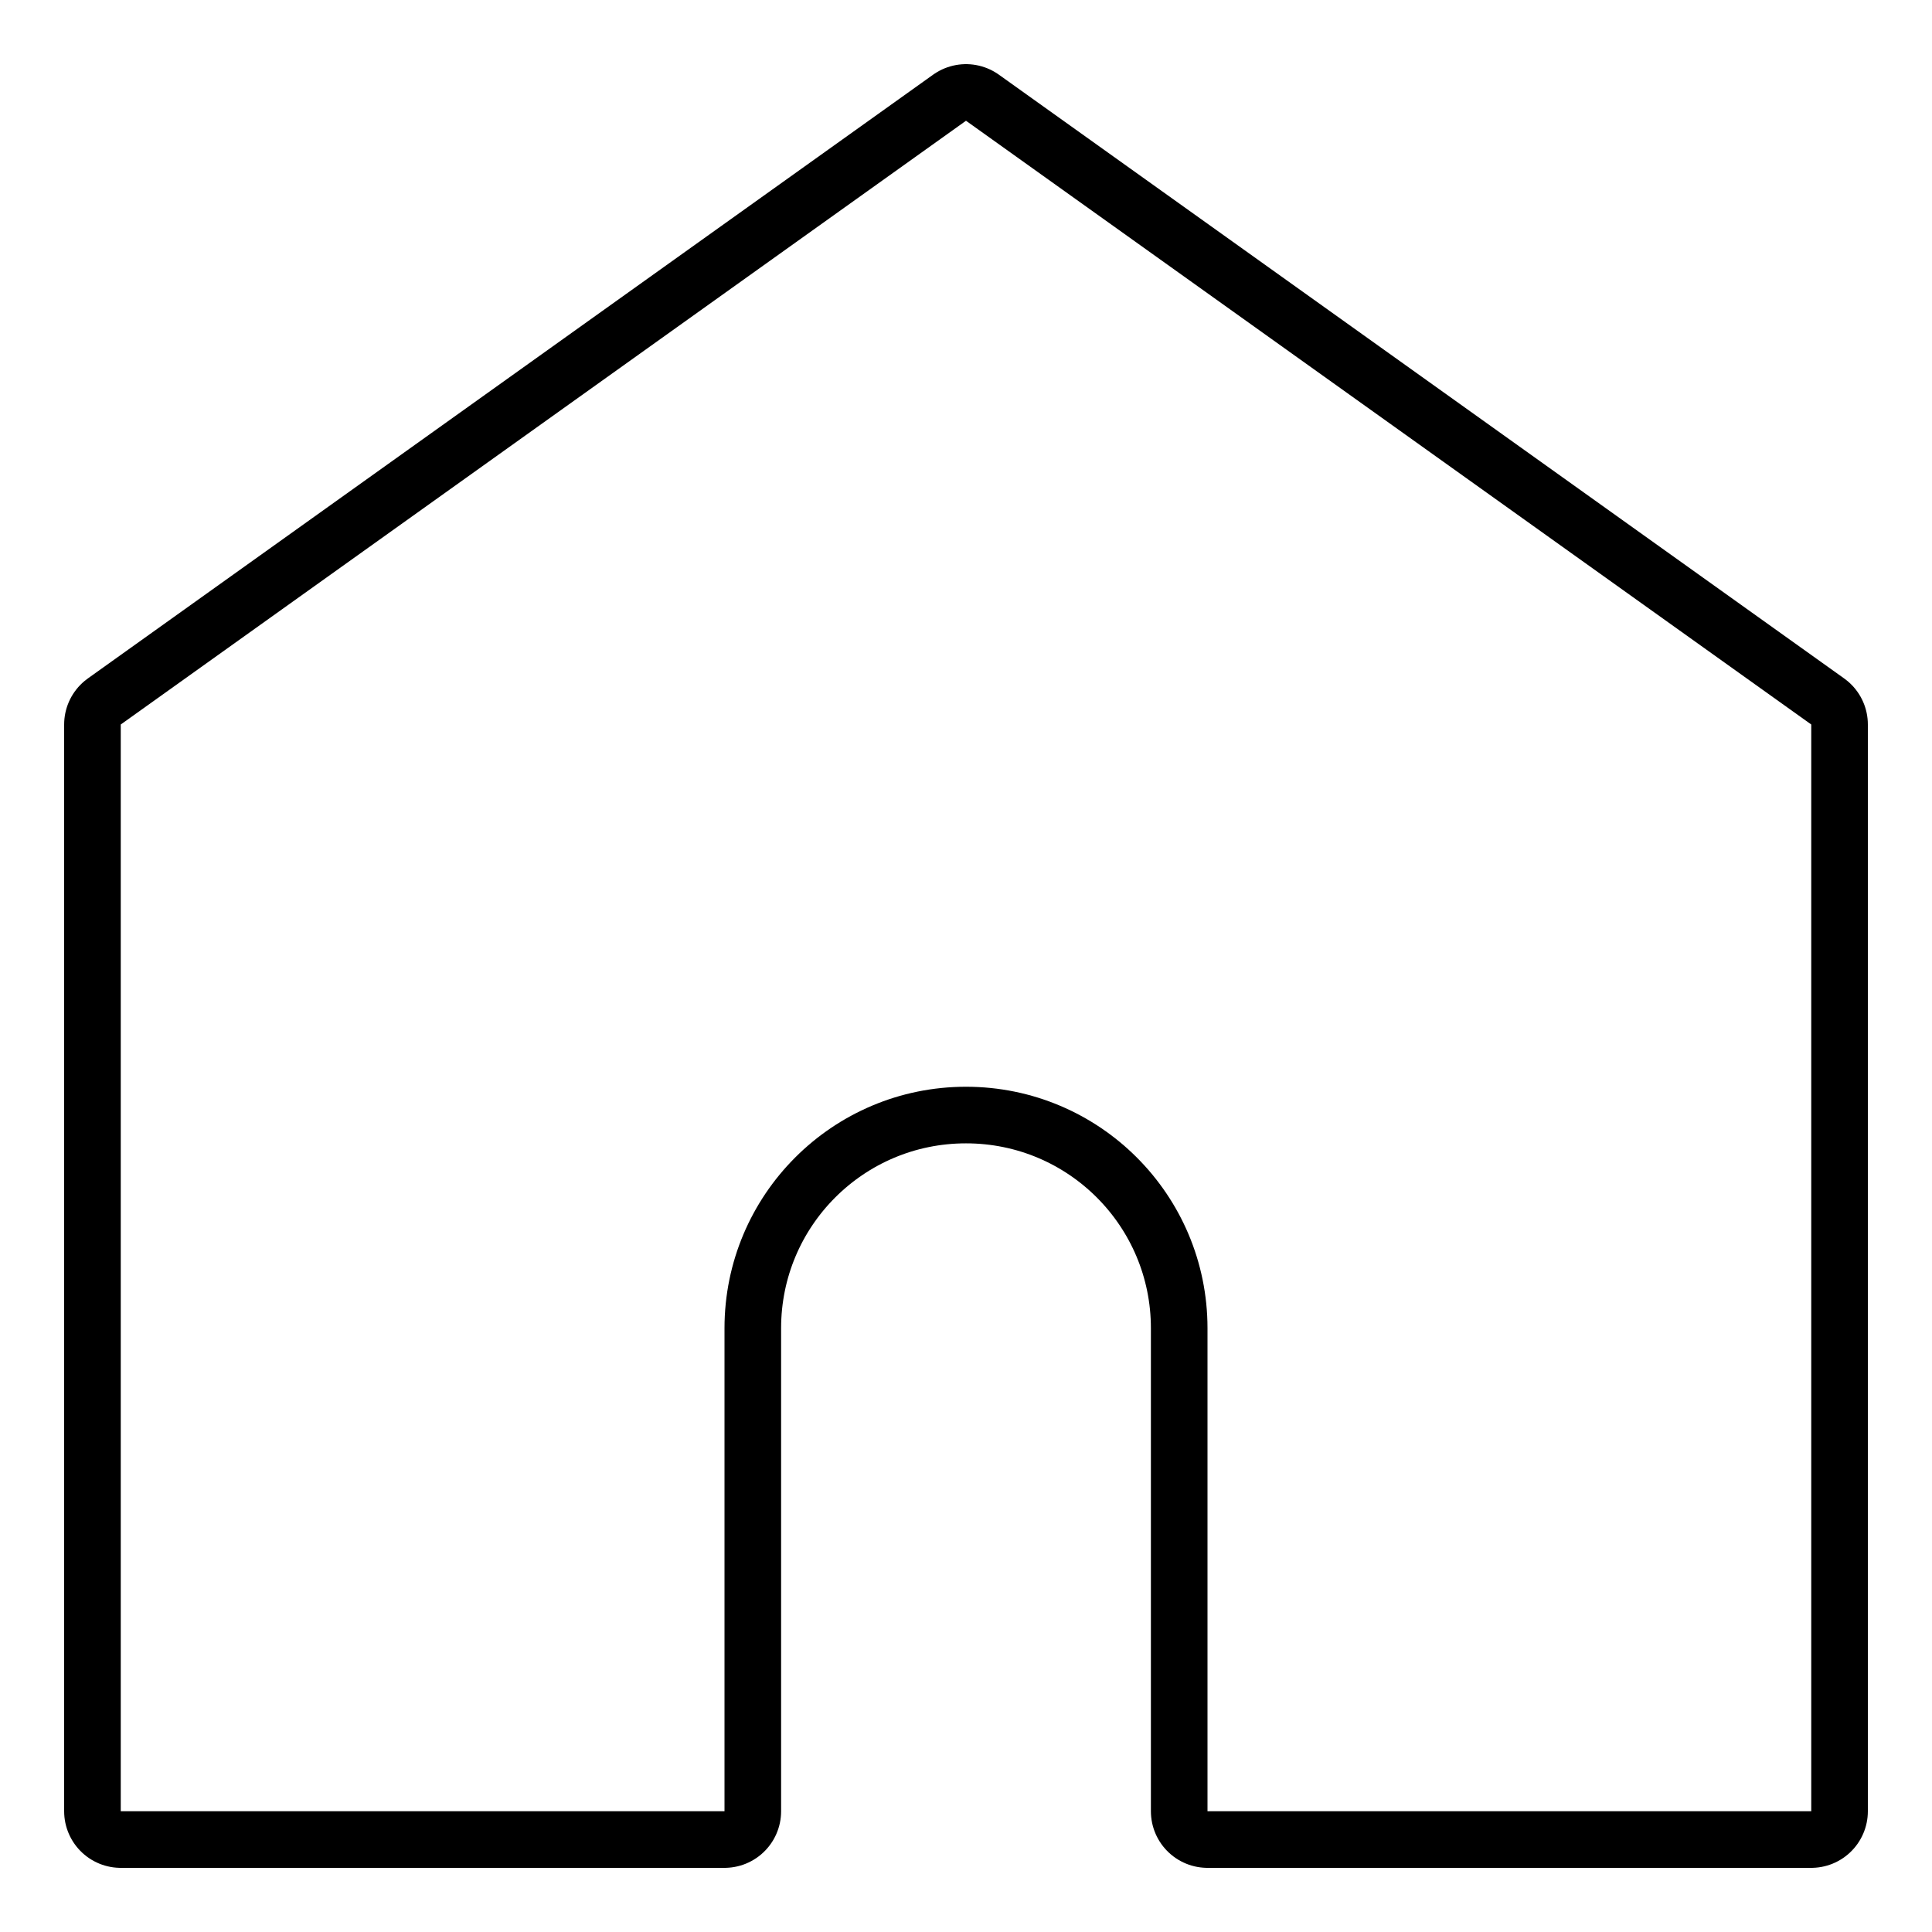
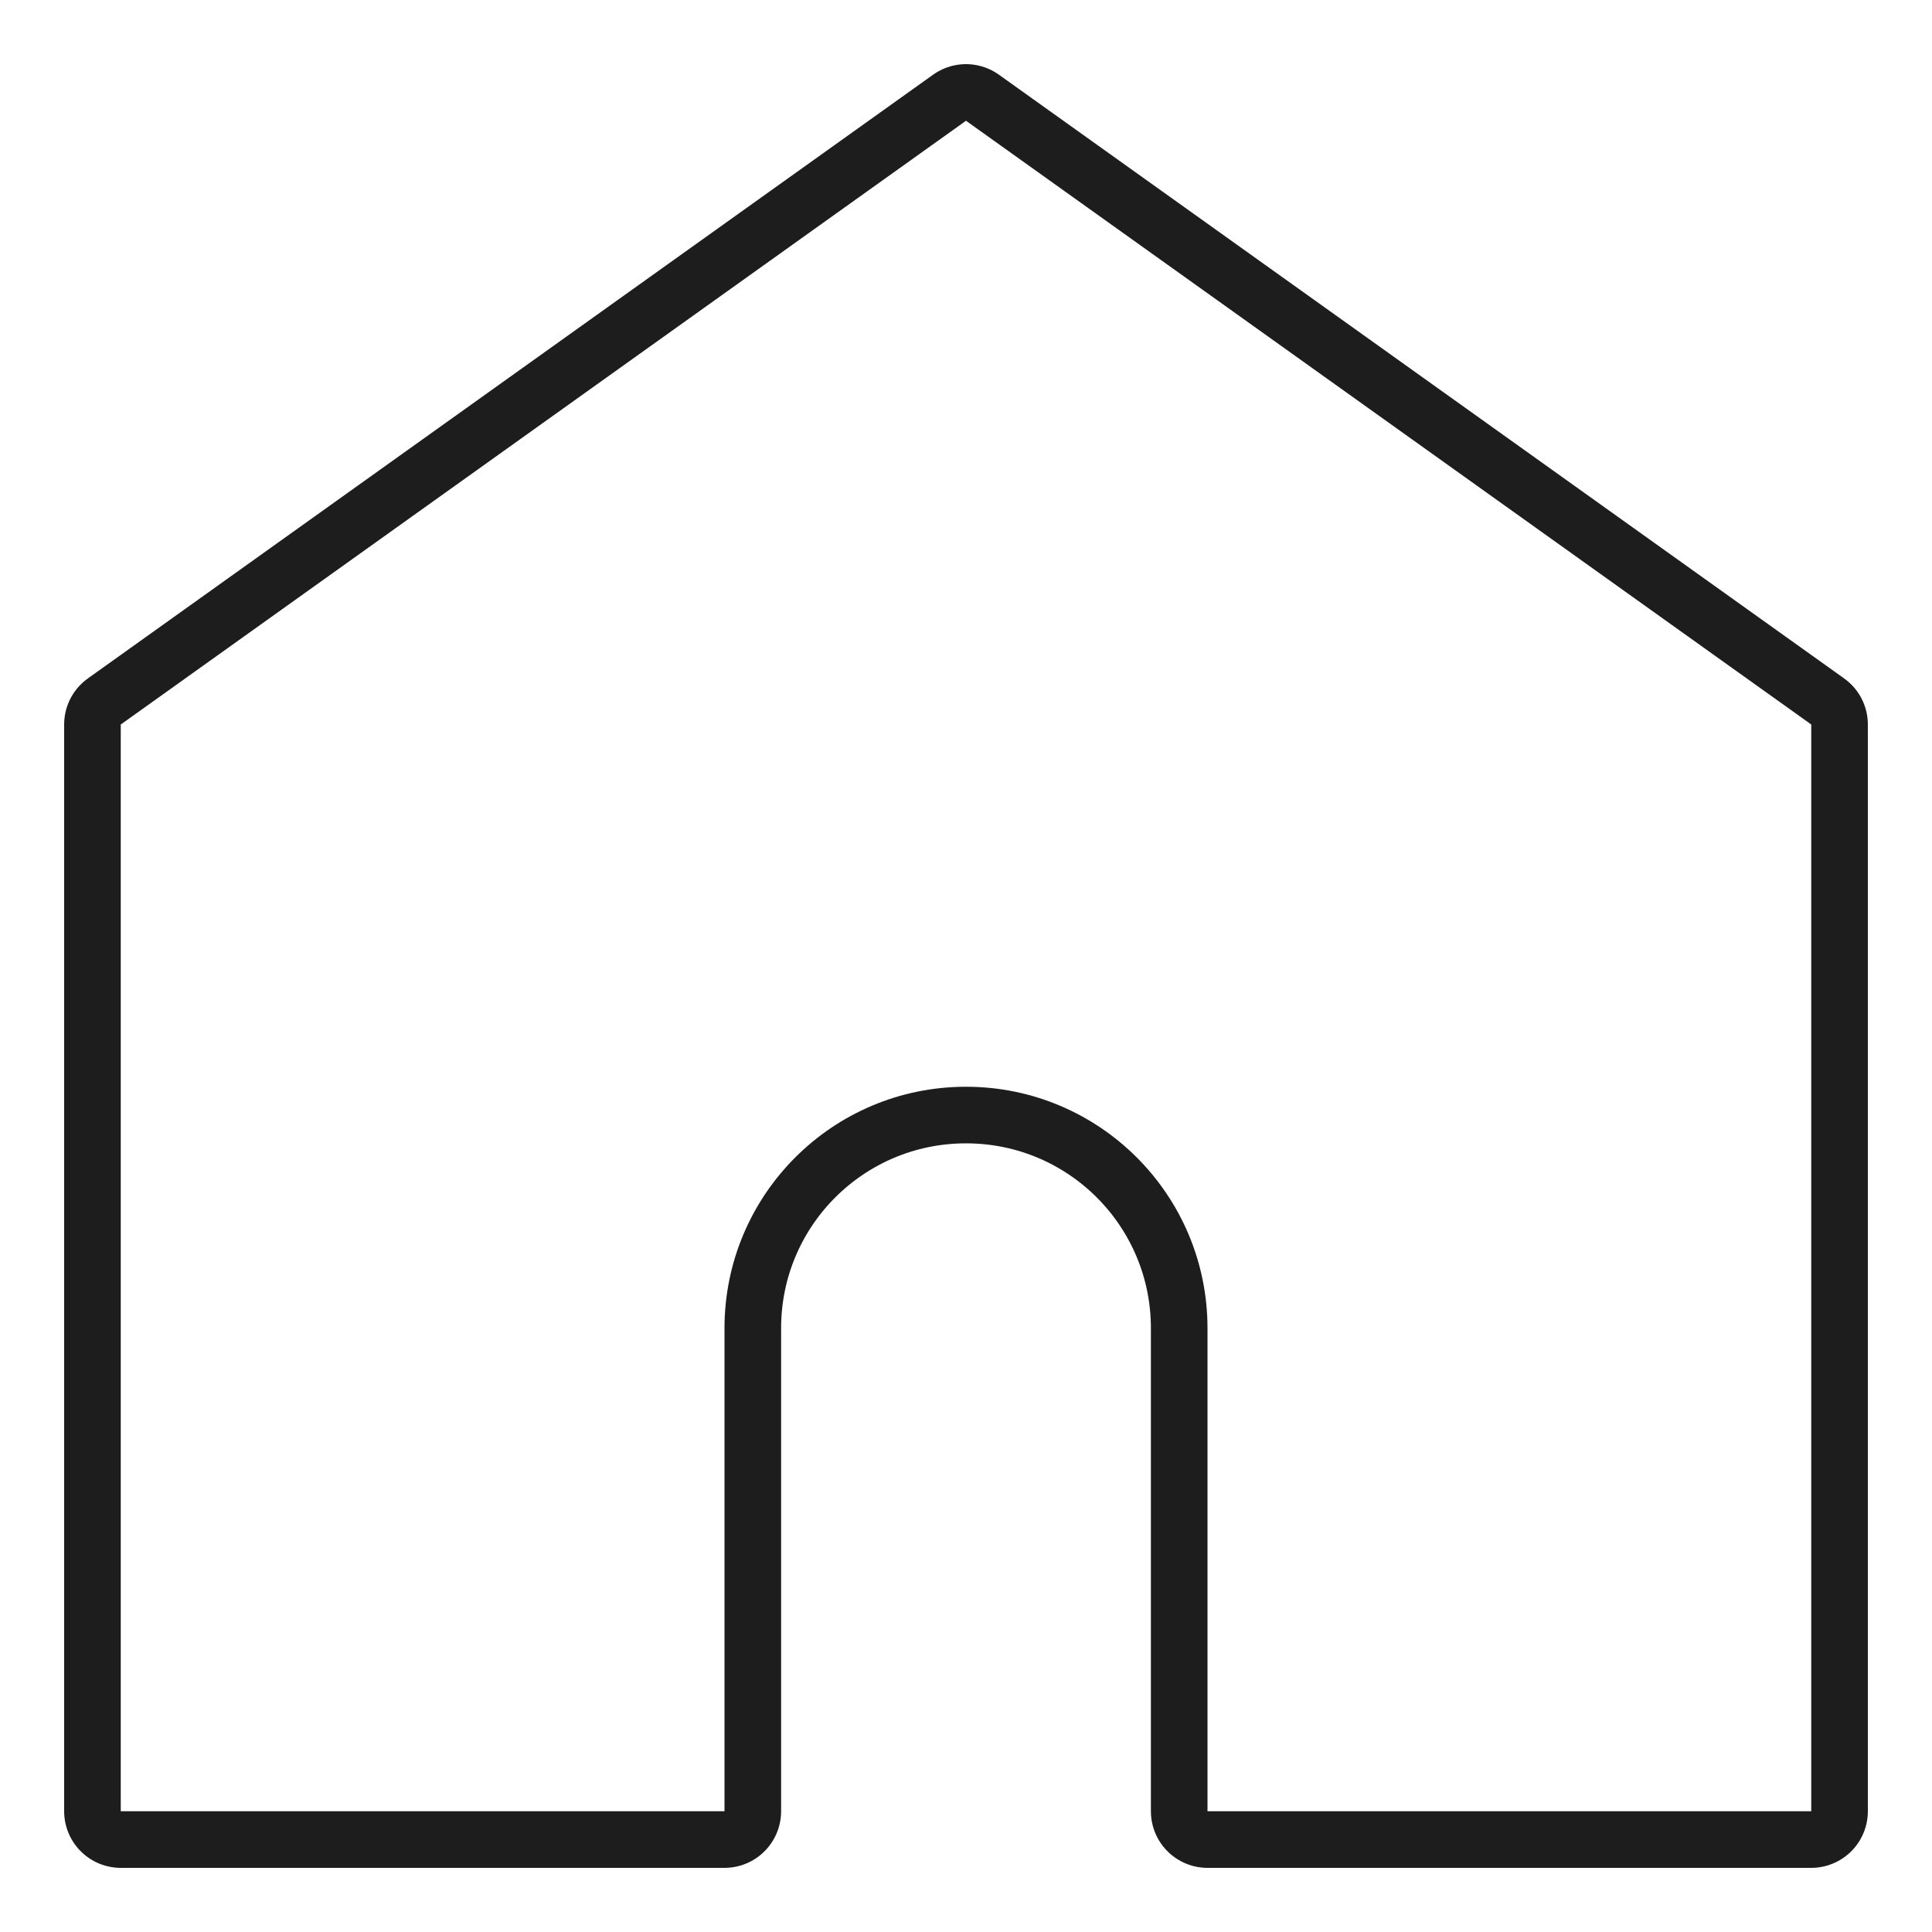
<svg xmlns="http://www.w3.org/2000/svg" viewBox="0 0 16 16" width="16px" height="16px">
-   <g id="surface43659449">
-     <path style="fill-rule:nonzero;fill:rgb(0%,0%,0%);fill-opacity:1;stroke-width:15;stroke-linecap:butt;stroke-linejoin:round;stroke:rgb(0%,0%,0%);stroke-opacity:1;stroke-miterlimit:10;" d="M 240 96 L 240 240 L 160 240 L 160 176 C 160 158.312 145.688 144 128 144 C 110.312 144 96 158.312 96 176 L 96 240 L 16 240 L 16 96 L 128 16 Z M 240 96 " transform="matrix(0.0625,0,0,0.0625,0,0)" />
+   <g id="surface43495385">
+     <path style="fill-rule:nonzero;fill:rgb(11.373%,11.373%,11.373%);fill-opacity:1;stroke-width:15;stroke-linecap:butt;stroke-linejoin:round;stroke:rgb(11.373%,11.373%,11.373%);stroke-opacity:1;stroke-miterlimit:10;" d="M 240 96 L 240 240 L 160 240 L 160 176 C 160 158.312 145.688 144 128 144 C 110.312 144 96 158.312 96 176 L 96 240 L 16 240 L 16 96 L 128 16 Z M 240 96 " transform="matrix(0.0625,0,0,0.0625,0,0)" />
    <path style=" stroke:none;fill-rule:nonzero;fill:rgb(100%,100%,100%);fill-opacity:1;" d="M 8 1 L 1 6 L 1 15 L 6 15 L 6 11 C 6 9.895 6.895 9 8 9 C 9.105 9 10 9.895 10 11 L 10 15 L 15 15 L 15 6 Z M 8 1 " />
  </g>
</svg>
